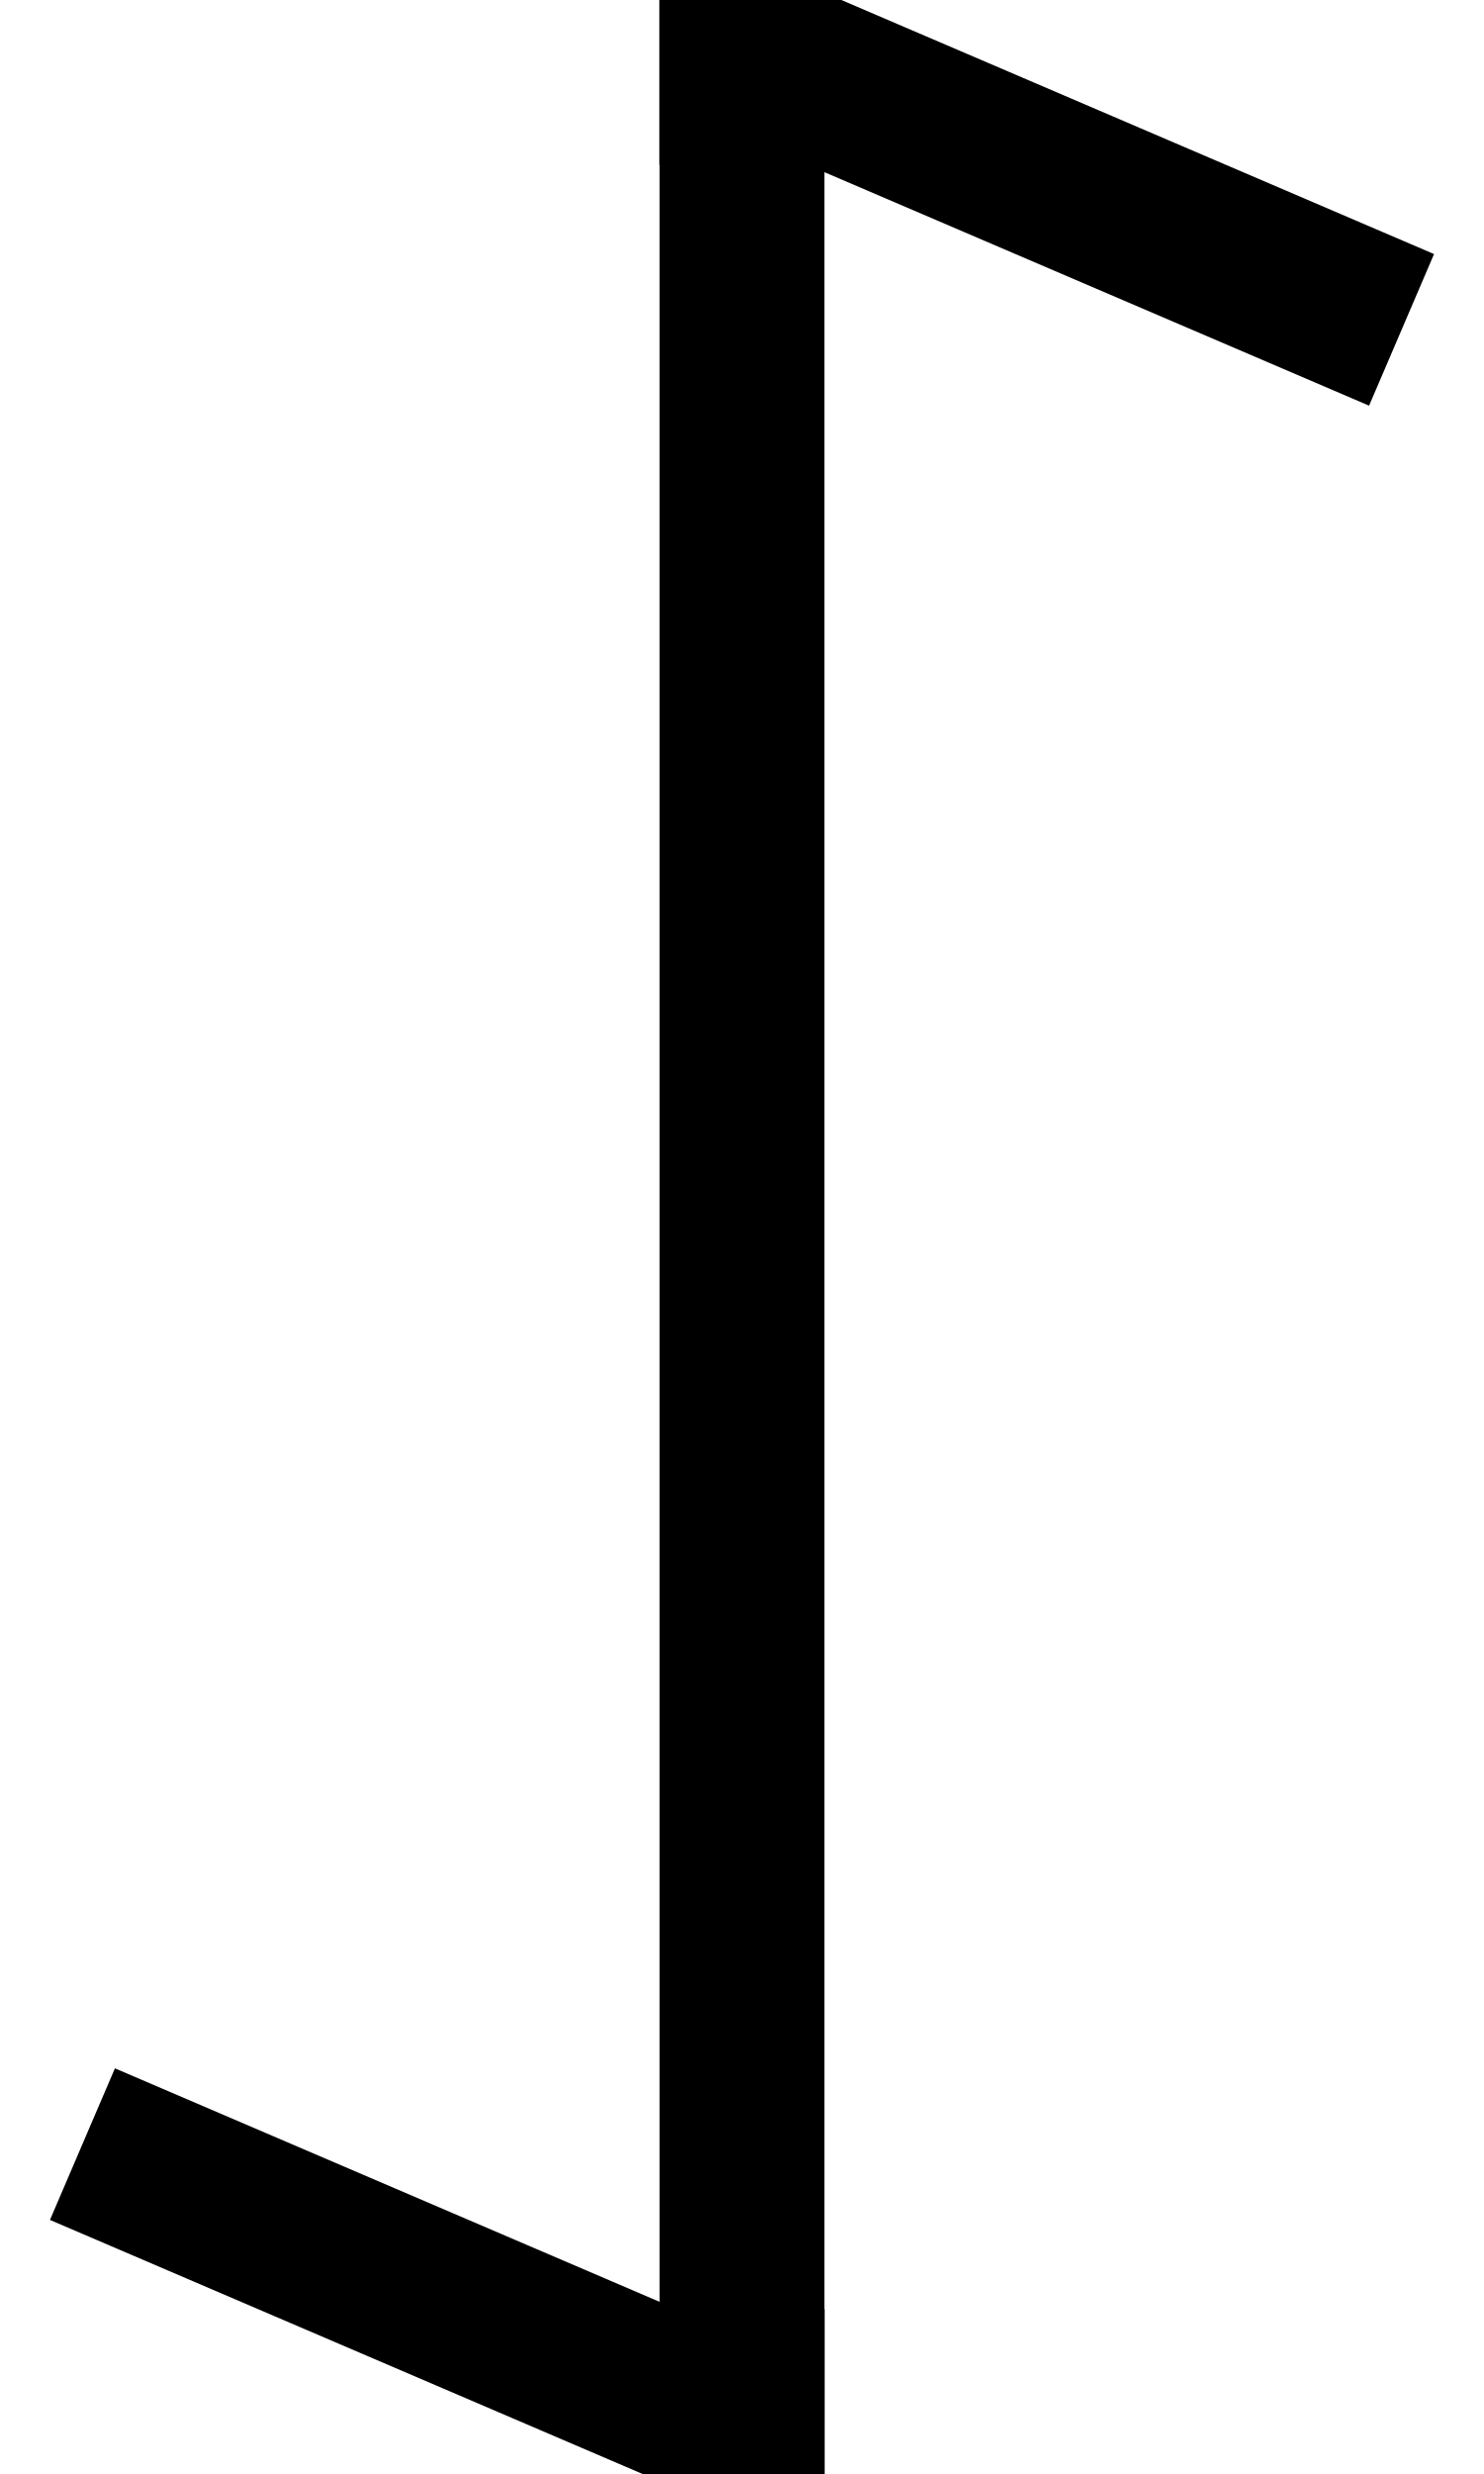
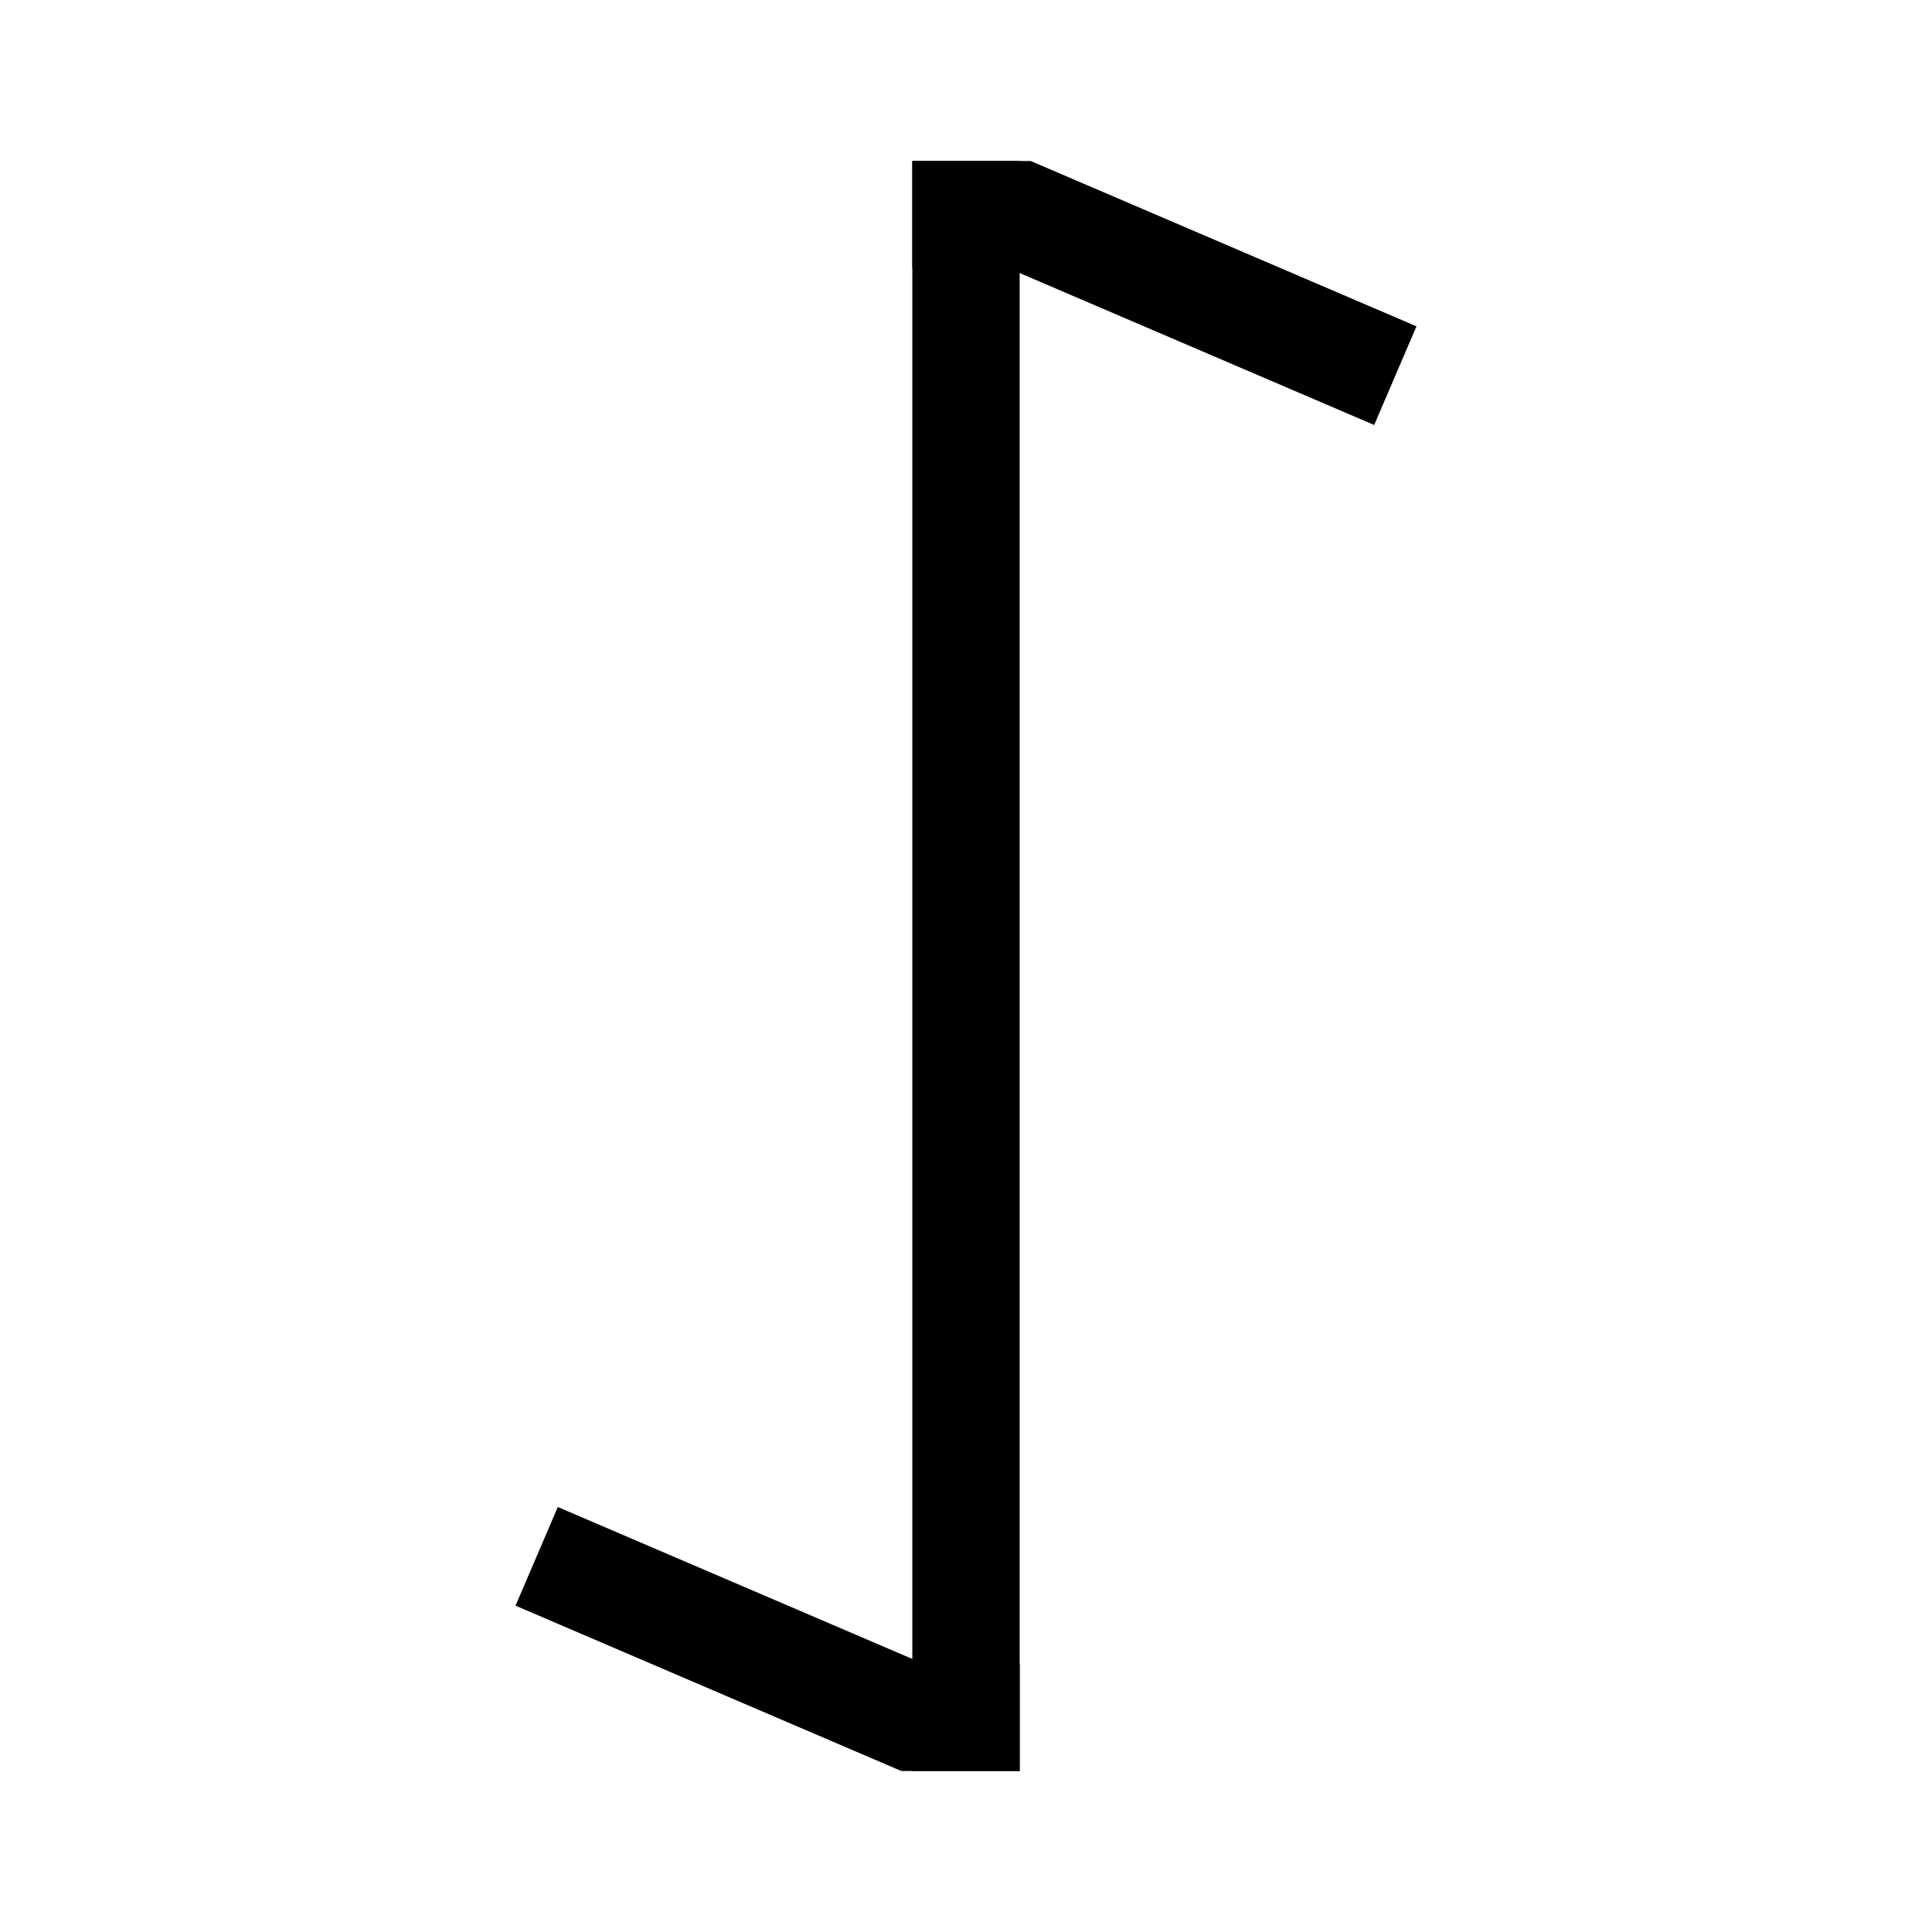
- <svg xmlns="http://www.w3.org/2000/svg" version="1.0" width="36" height="60" id="svg20464">
+ <svg xmlns="http://www.w3.org/2000/svg" version="1.0" width="72" height="72" id="svg20464">
  <defs id="defs20466" />
-   <g id="layer1">
-     <path d="M 18,0 L 18,60" style="fill:none;fill-opacity:0.75;fill-rule:evenodd;stroke:#000000;stroke-width:4;stroke-linecap:butt;stroke-linejoin:miter;stroke-miterlimit:4;stroke-dasharray:none;stroke-opacity:1" id="path20515" />
-     <path d="M 16,2 L 20,2 L 34,8" style="fill:none;fill-opacity:0.75;fill-rule:evenodd;stroke:#000000;stroke-width:4;stroke-linecap:butt;stroke-linejoin:miter;stroke-miterlimit:4;stroke-dasharray:none;stroke-opacity:1" id="path20517" />
-     <path d="M 20,58 L 16,58 L 2,52" style="fill:none;fill-opacity:0.75;fill-rule:evenodd;stroke:#000000;stroke-width:4;stroke-linecap:butt;stroke-linejoin:miter;stroke-miterlimit:4;stroke-dasharray:none;stroke-opacity:1" id="path20519" />
+   <g id="layer1" transform="translate(18,6)">
+     <path d="M 18,0 V 60" style="fill:none;fill-opacity:0.75;fill-rule:evenodd;stroke:#000000;stroke-width:4;stroke-linecap:butt;stroke-linejoin:miter;stroke-miterlimit:4;stroke-dasharray:none;stroke-opacity:1" id="path20515" />
+     <path d="m 16,2 h 4 l 14,6" style="fill:none;fill-opacity:0.75;fill-rule:evenodd;stroke:#000000;stroke-width:4;stroke-linecap:butt;stroke-linejoin:miter;stroke-miterlimit:4;stroke-dasharray:none;stroke-opacity:1" id="path20517" />
+     <path d="M 20,58 H 16 L 2,52" style="fill:none;fill-opacity:0.75;fill-rule:evenodd;stroke:#000000;stroke-width:4;stroke-linecap:butt;stroke-linejoin:miter;stroke-miterlimit:4;stroke-dasharray:none;stroke-opacity:1" id="path20519" />
  </g>
</svg>
